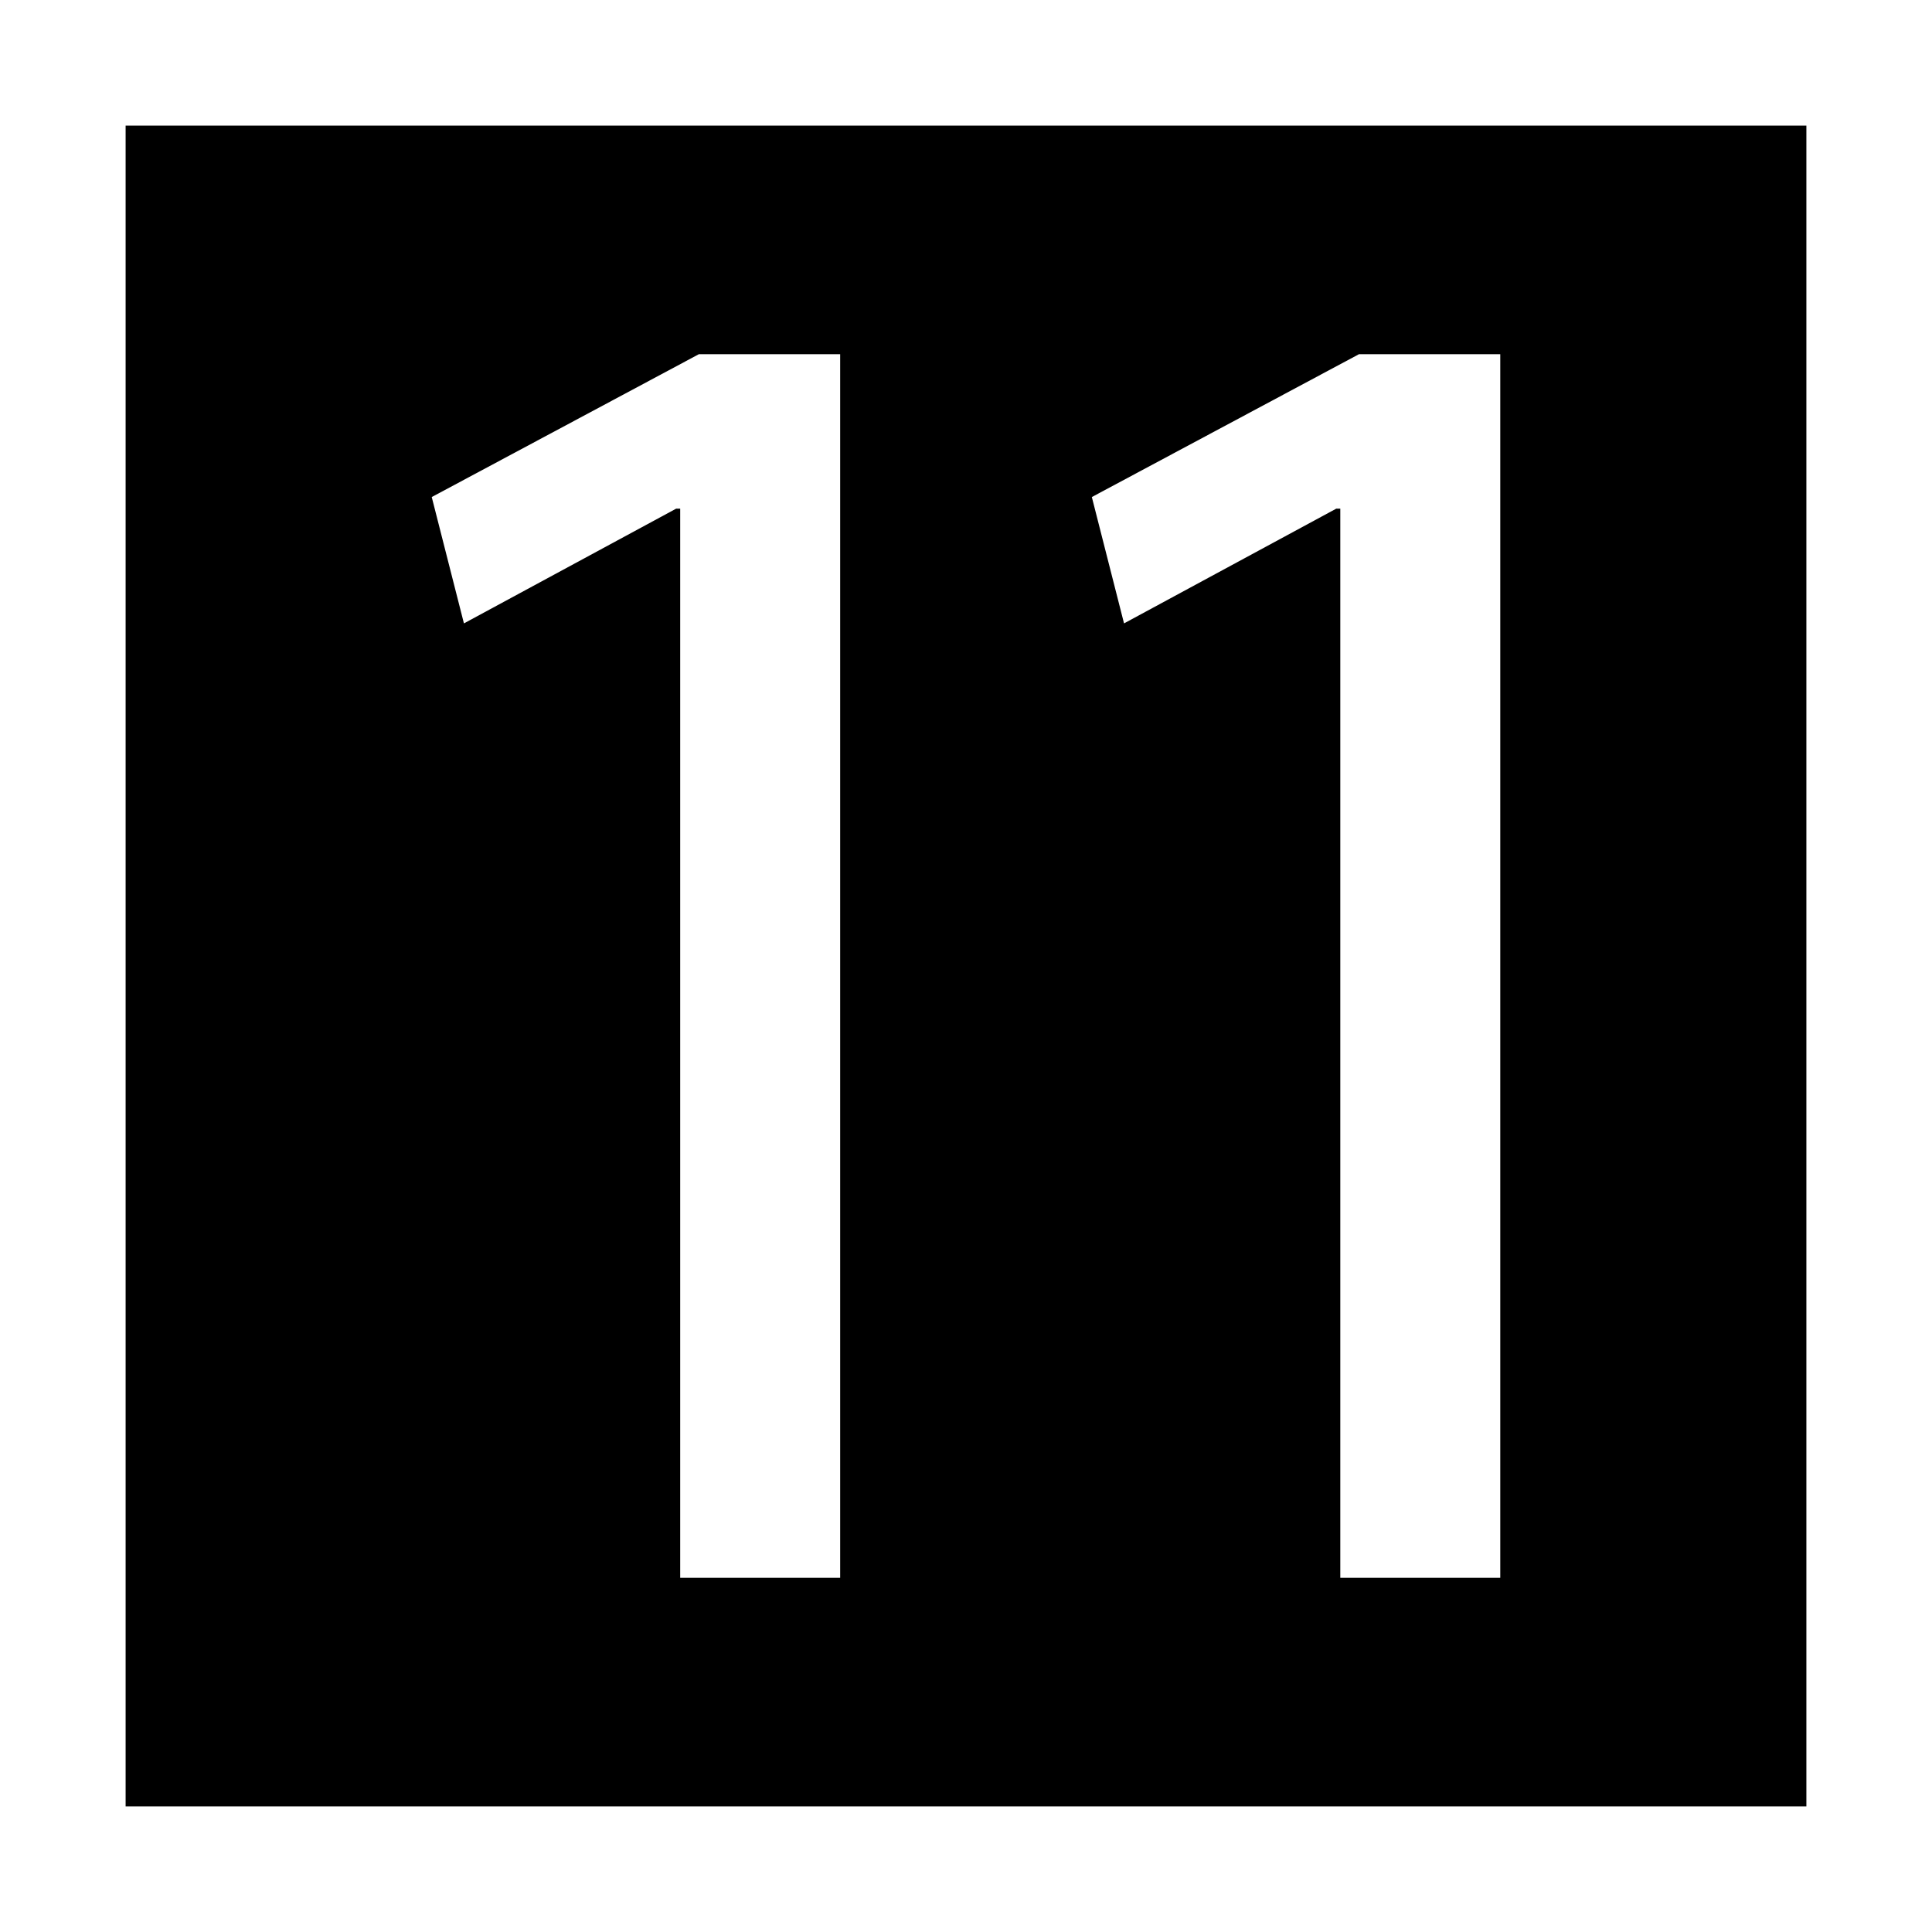
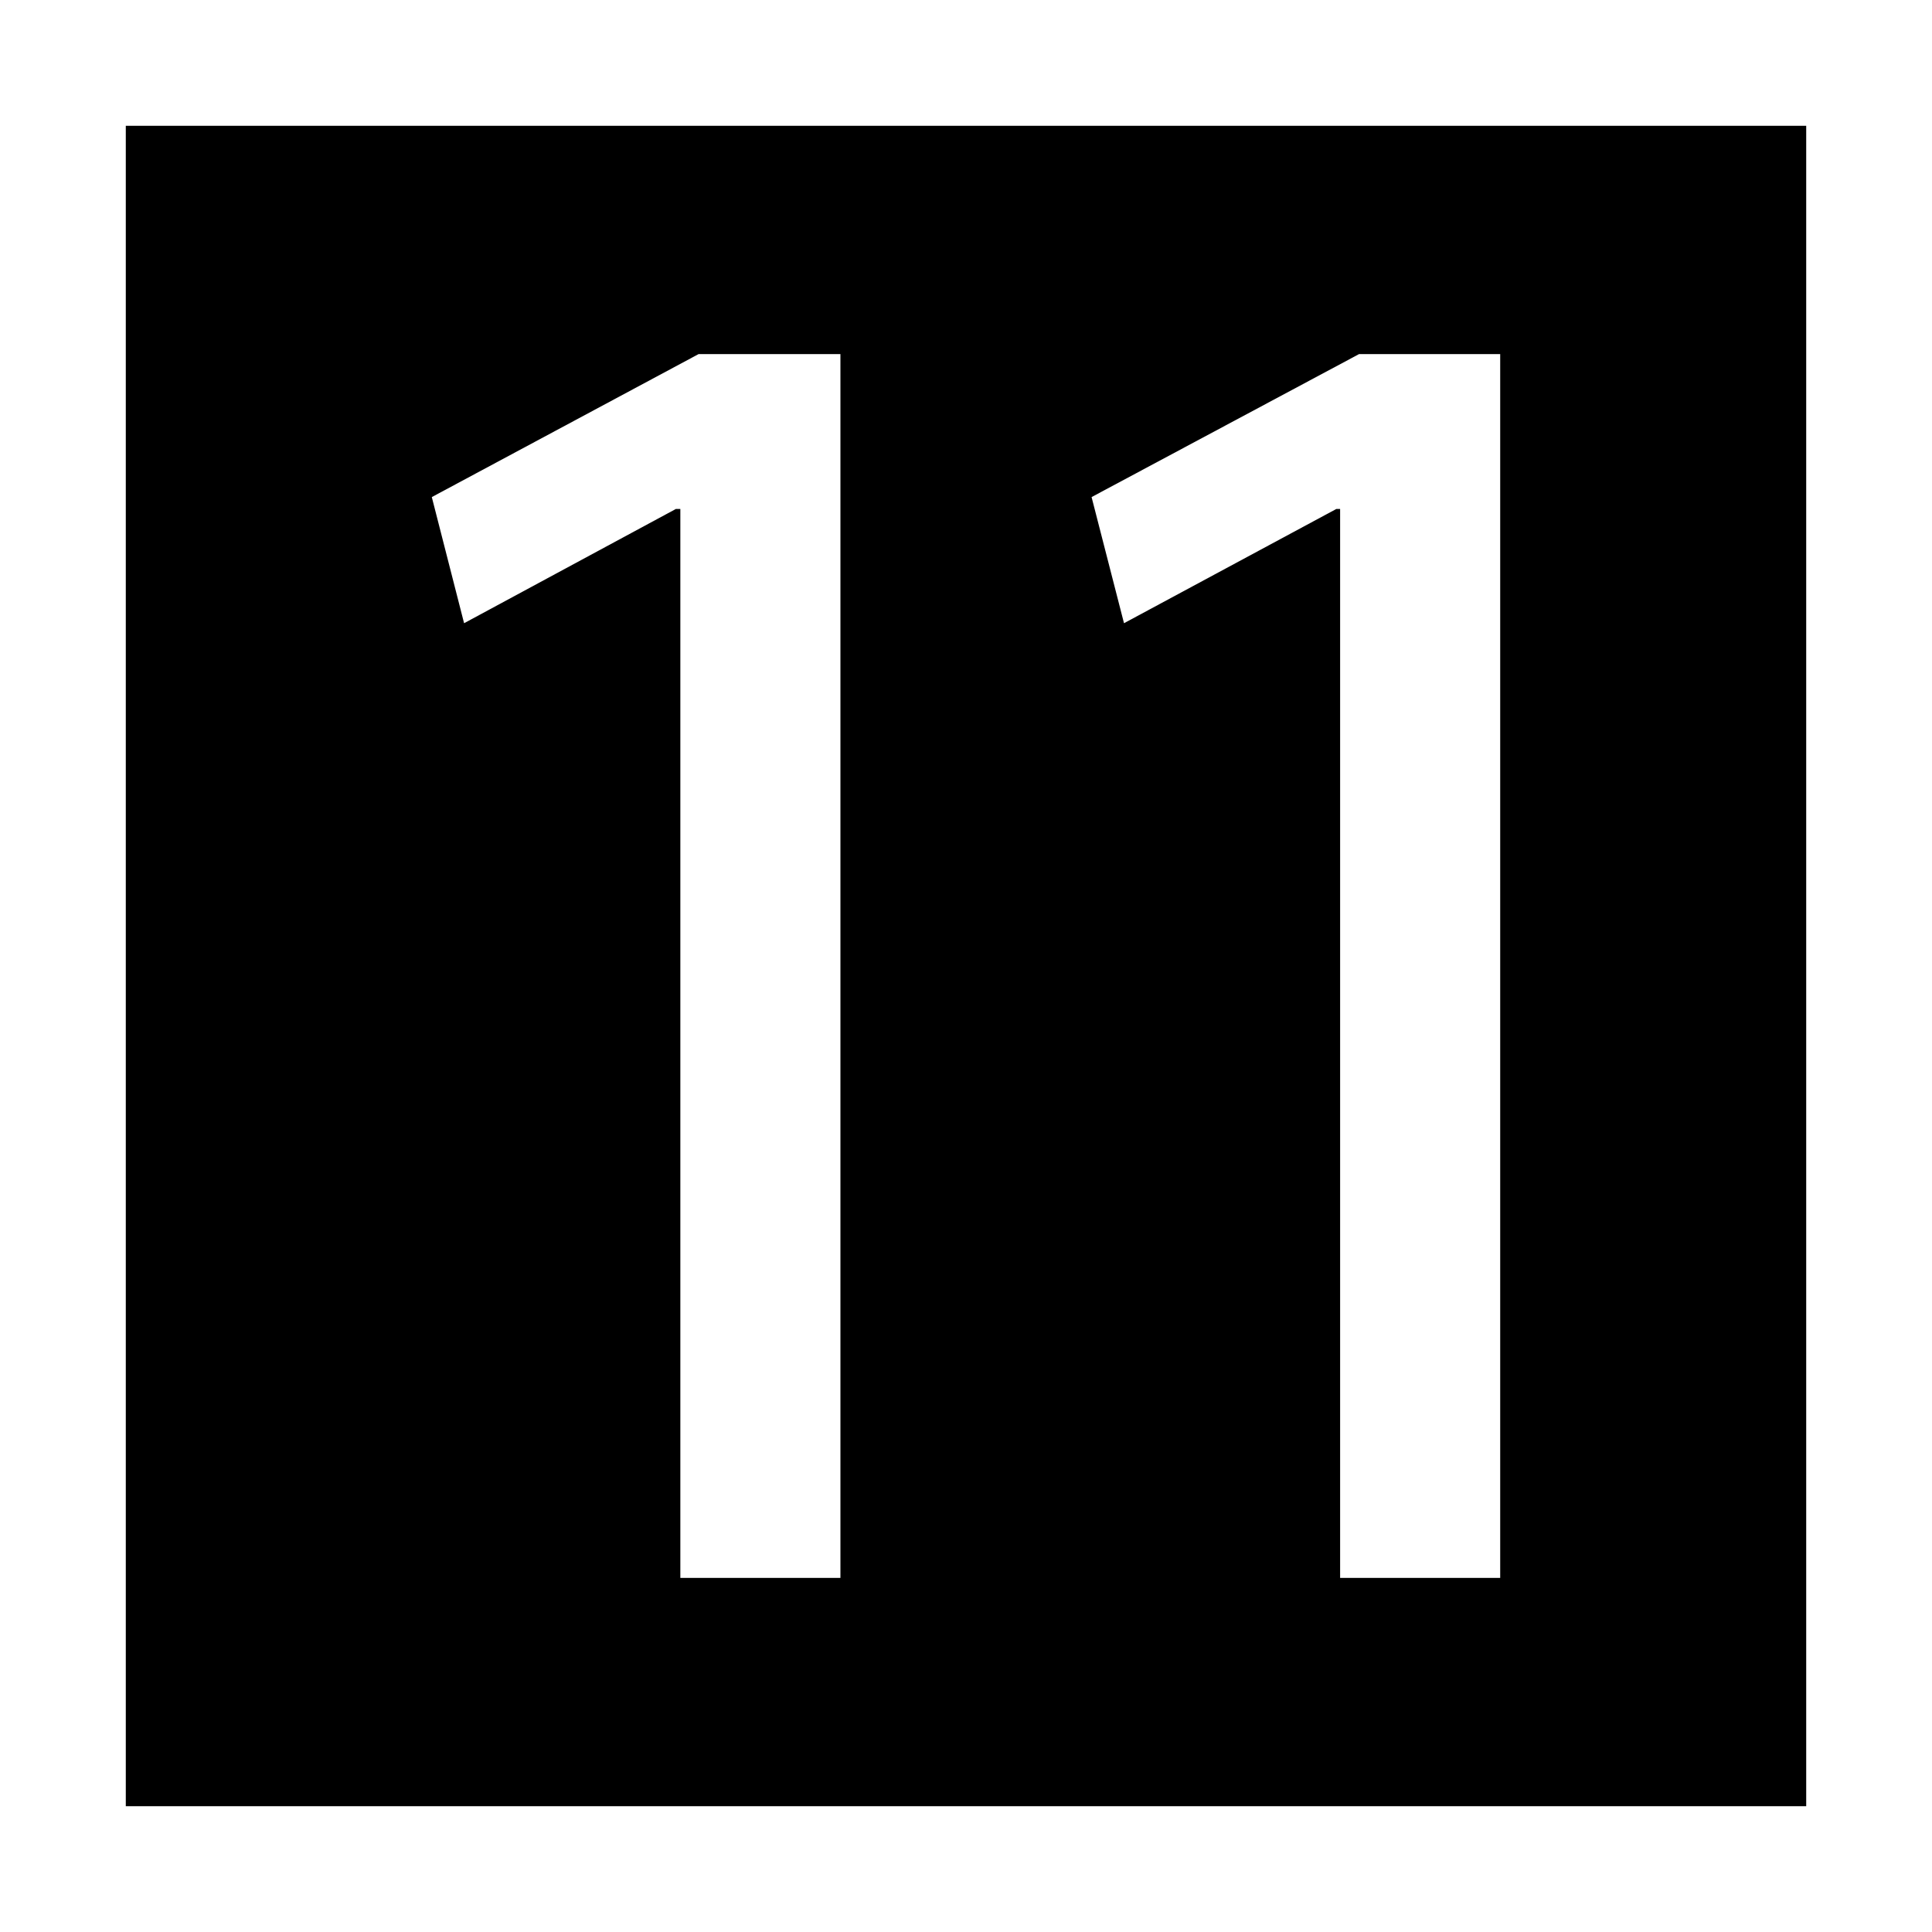
- <svg xmlns="http://www.w3.org/2000/svg" width="15" height="15" viewBox="0 0 15 15">
-   <path fill-rule="nonzero" fill="rgb(0%, 0%, 0%)" fill-opacity="1" stroke-width="10" stroke-linecap="butt" stroke-linejoin="miter" stroke="rgb(100%, 100%, 100%)" stroke-opacity="1" stroke-miterlimit="4" d="M 5.013 5.013 L 5.013 148.987 L 148.987 148.987 L 148.987 5.013 Z M 5.013 5.013 " transform="matrix(0.0974026, 0, 0, 0.0974026, 0, 0)" />
-   <path fill-rule="nonzero" fill="rgb(100%, 100%, 100%)" fill-opacity="1" d="M 5.281 3.949 L 5.25 3.949 L 3.602 4.84 L 3.352 3.859 L 5.426 2.75 L 6.523 2.75 L 6.523 12.25 L 5.281 12.25 Z M 5.281 3.949 " />
-   <path fill-rule="nonzero" fill="rgb(100%, 100%, 100%)" fill-opacity="1" d="M 10.406 3.949 L 10.375 3.949 L 8.727 4.84 L 8.477 3.859 L 10.551 2.75 L 11.648 2.75 L 11.648 12.25 L 10.406 12.25 Z M 10.406 3.949 " />
+ <svg xmlns="http://www.w3.org/2000/svg" width="14" height="14" viewBox="0 0 14 14">
+   <path fill-rule="nonzero" fill="rgb(0%, 0%, 0%)" fill-opacity="1" stroke-width="10" stroke-linecap="butt" stroke-linejoin="miter" stroke="rgb(100%, 100%, 100%)" stroke-opacity="1" stroke-miterlimit="4" d="M 5.027 5.027 L 5.027 148.973 L 148.973 148.973 L 148.973 5.027 Z M 5.027 5.027 " transform="matrix(0.0909091, 0, 0, 0.0909091, 0, 0)" />
+   <path fill-rule="nonzero" fill="rgb(100%, 100%, 100%)" fill-opacity="1" d="M 4.93 3.688 L 4.898 3.688 L 3.363 4.516 L 3.129 3.602 L 5.062 2.566 L 6.09 2.566 L 6.09 11.434 L 4.93 11.434 Z M 4.93 3.688 " />
+   <path fill-rule="nonzero" fill="rgb(100%, 100%, 100%)" fill-opacity="1" d="M 9.711 3.688 L 9.684 3.688 L 8.145 4.516 L 7.91 3.602 L 9.848 2.566 L 10.871 2.566 L 10.871 11.434 L 9.711 11.434 Z M 9.711 3.688 " />
</svg>
